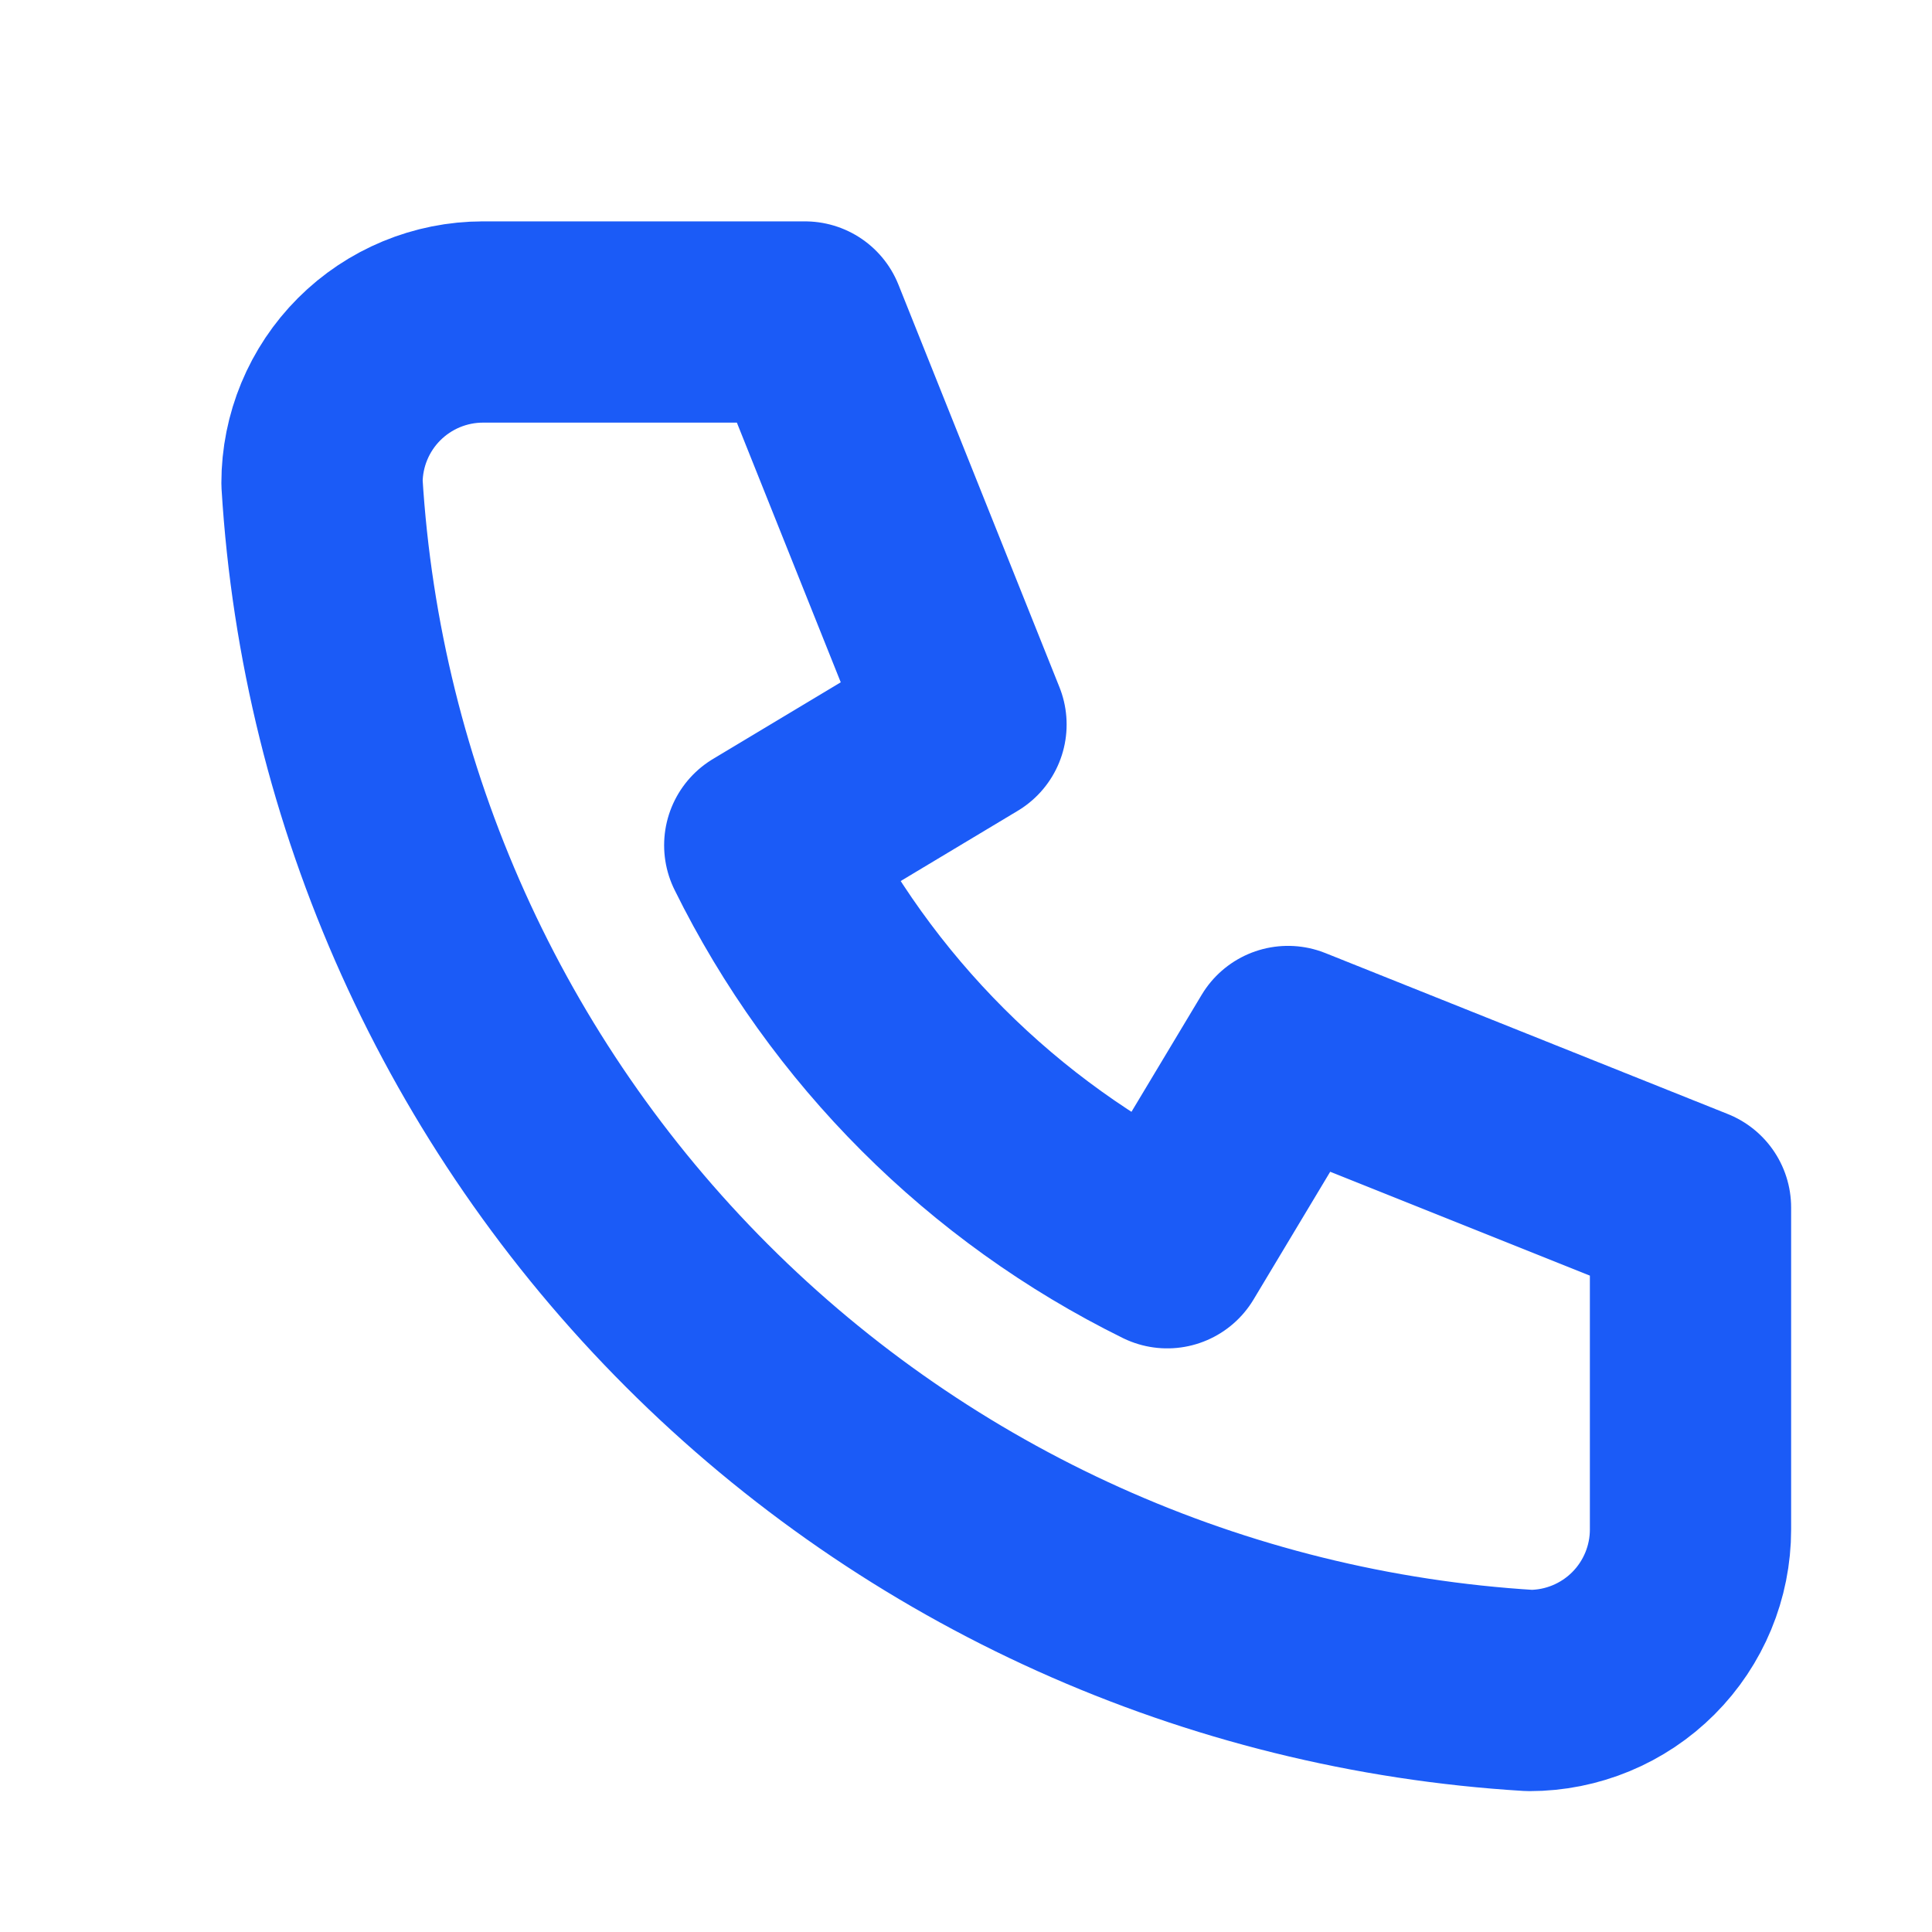
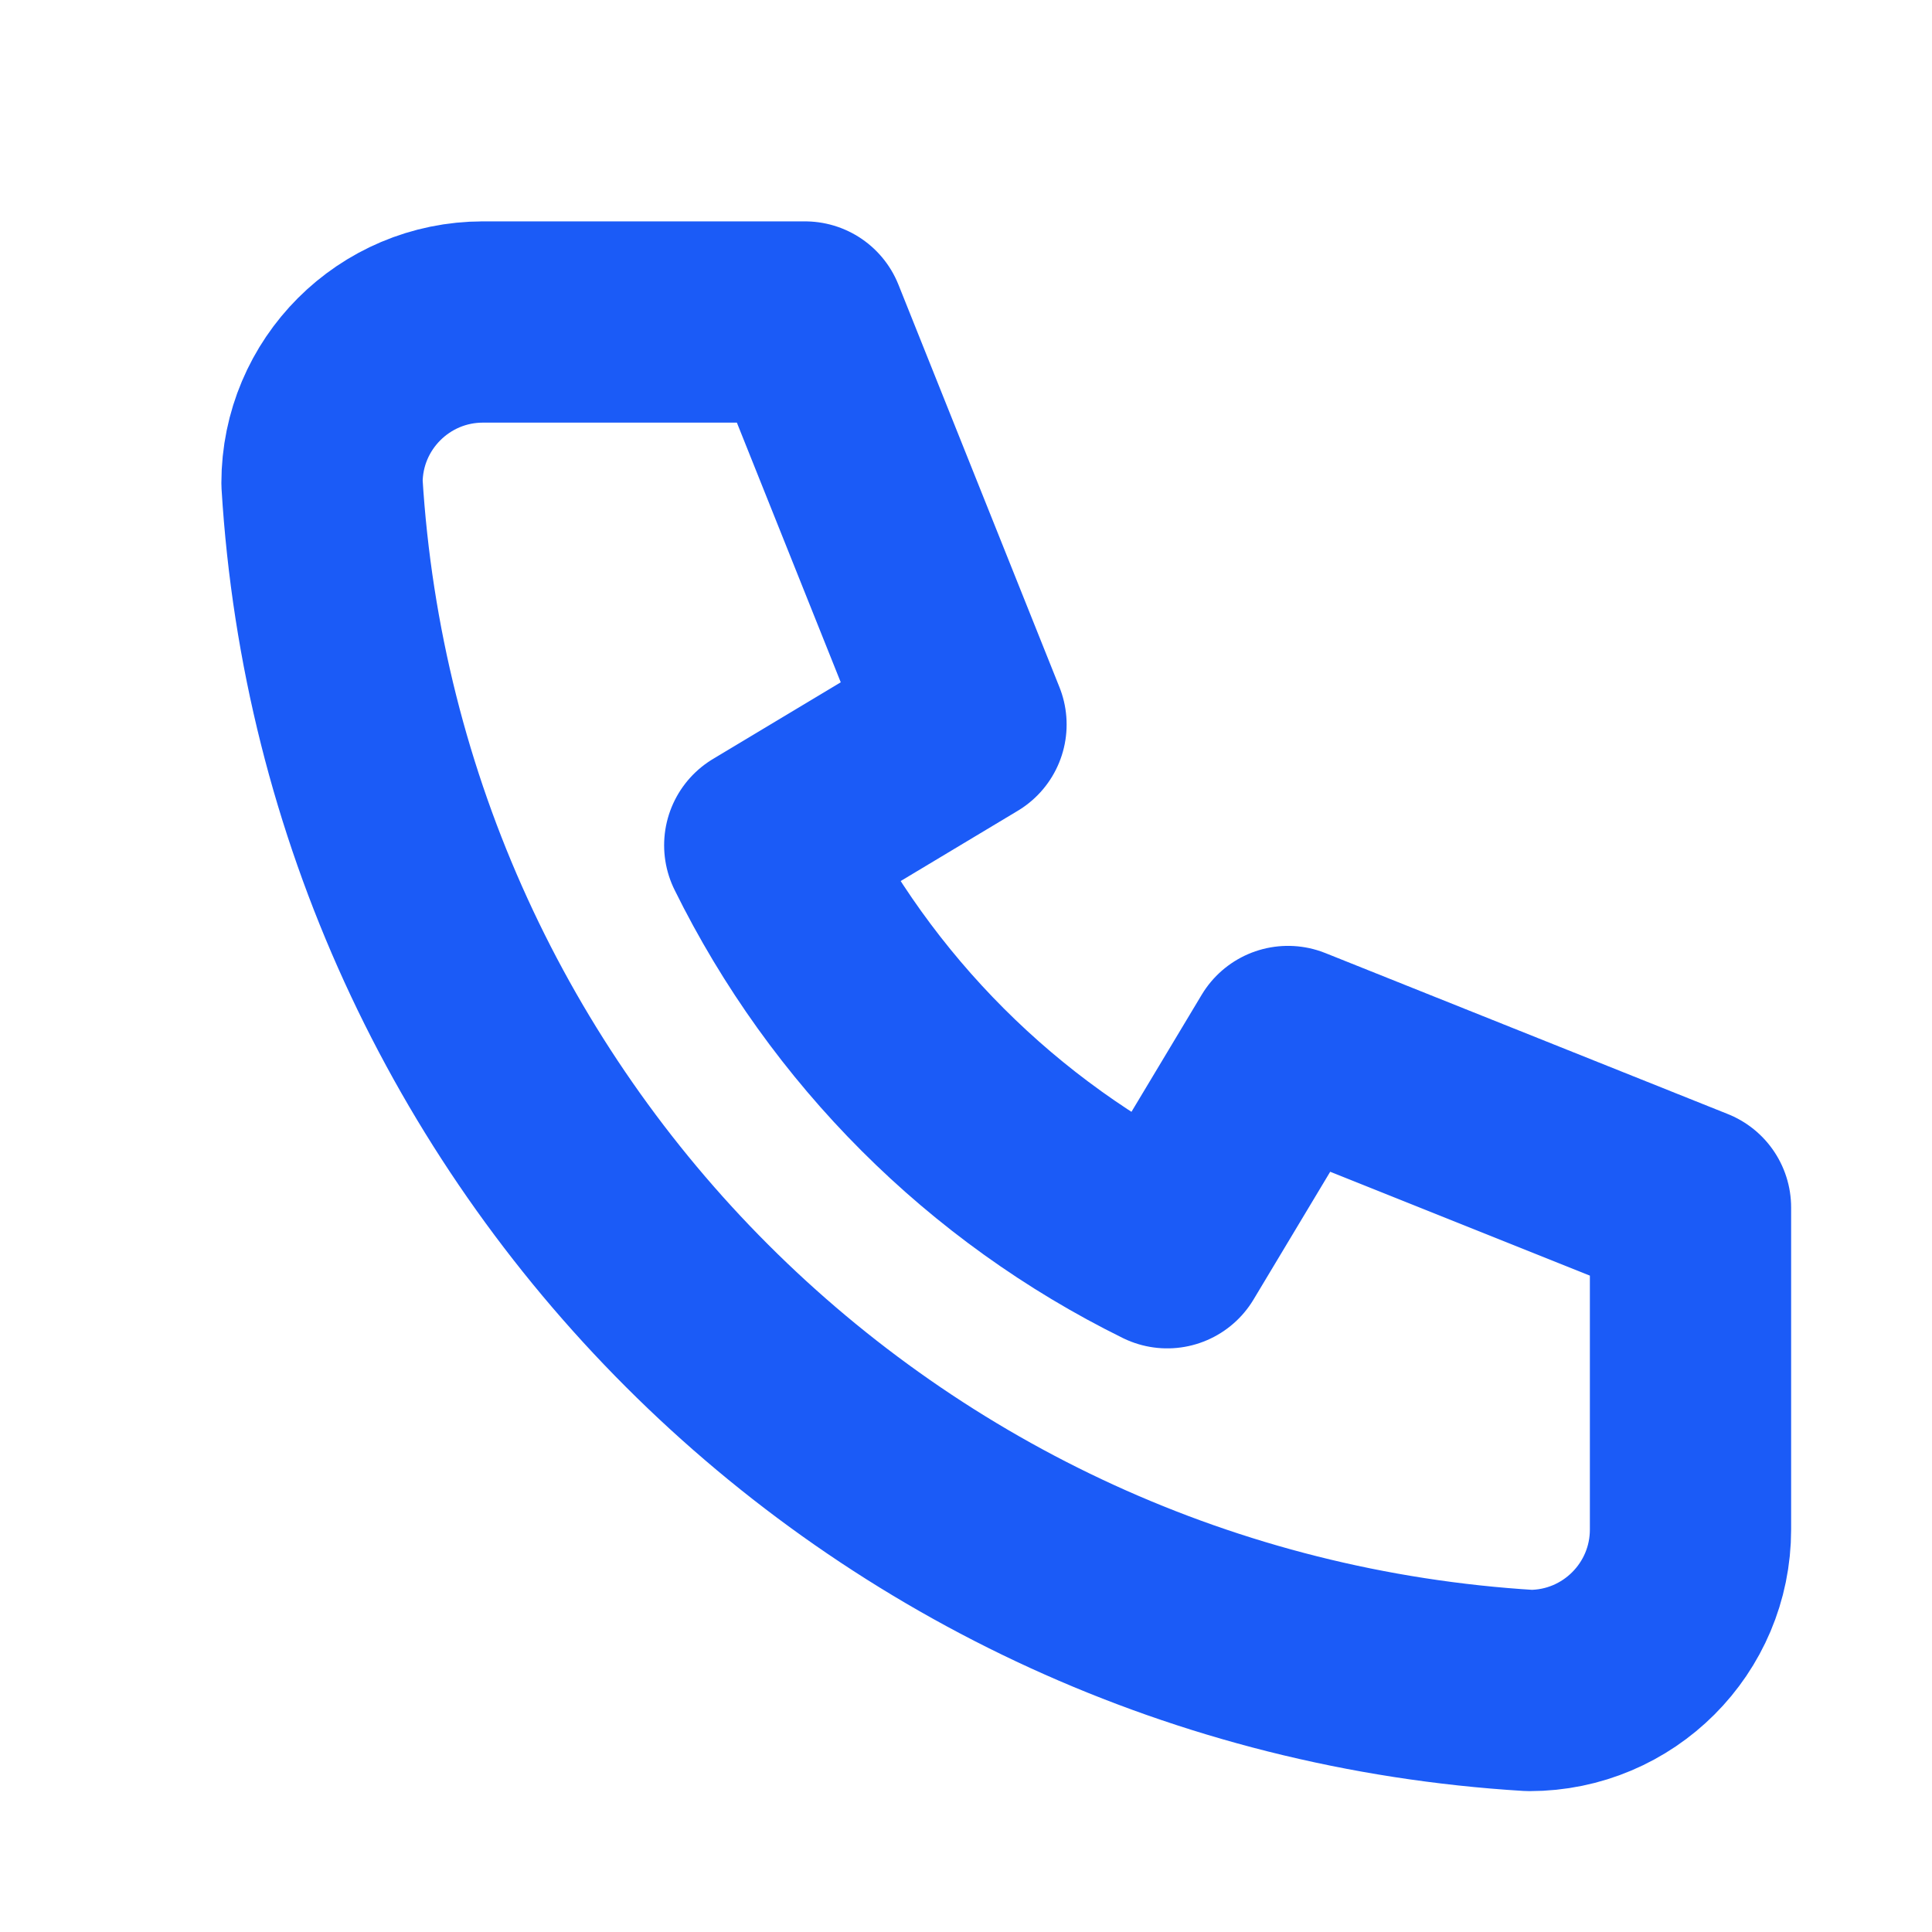
- <svg xmlns="http://www.w3.org/2000/svg" width="24" height="24" viewBox="0 0 24 24" fill="none">
-   <rect width="24" height="24" fill="white" />
-   <path d="M6 4H10L12 9L9.5 10.5C10.571 12.671 12.329 14.429 14.5 15.5L16 13L21 15V19C21 19.53 20.789 20.039 20.414 20.414C20.039 20.789 19.53 21 19 21C15.099 20.763 11.42 19.107 8.657 16.343C5.894 13.58 4.237 9.901 4 6C4 5.47 4.211 4.961 4.586 4.586C4.961 4.211 5.47 4 6 4" stroke="#1B5BF7" stroke-width="2.5" stroke-linecap="round" stroke-linejoin="round" />
+ <svg xmlns="http://www.w3.org/2000/svg" width="24" height="24" fill="none">
+   <path fill="#fff" d="M0 0h24v24H0z" />
+   <path d="M6 4h4l2 5-2.5 1.5a11 11 0 0 0 5 5L16 13l5 2v4a2 2 0 0 1-2 2A16 16 0 0 1 4 6a2 2 0 0 1 2-2" stroke="#1b5bf7" stroke-width="2.5" stroke-linecap="round" stroke-linejoin="round" />
</svg>
